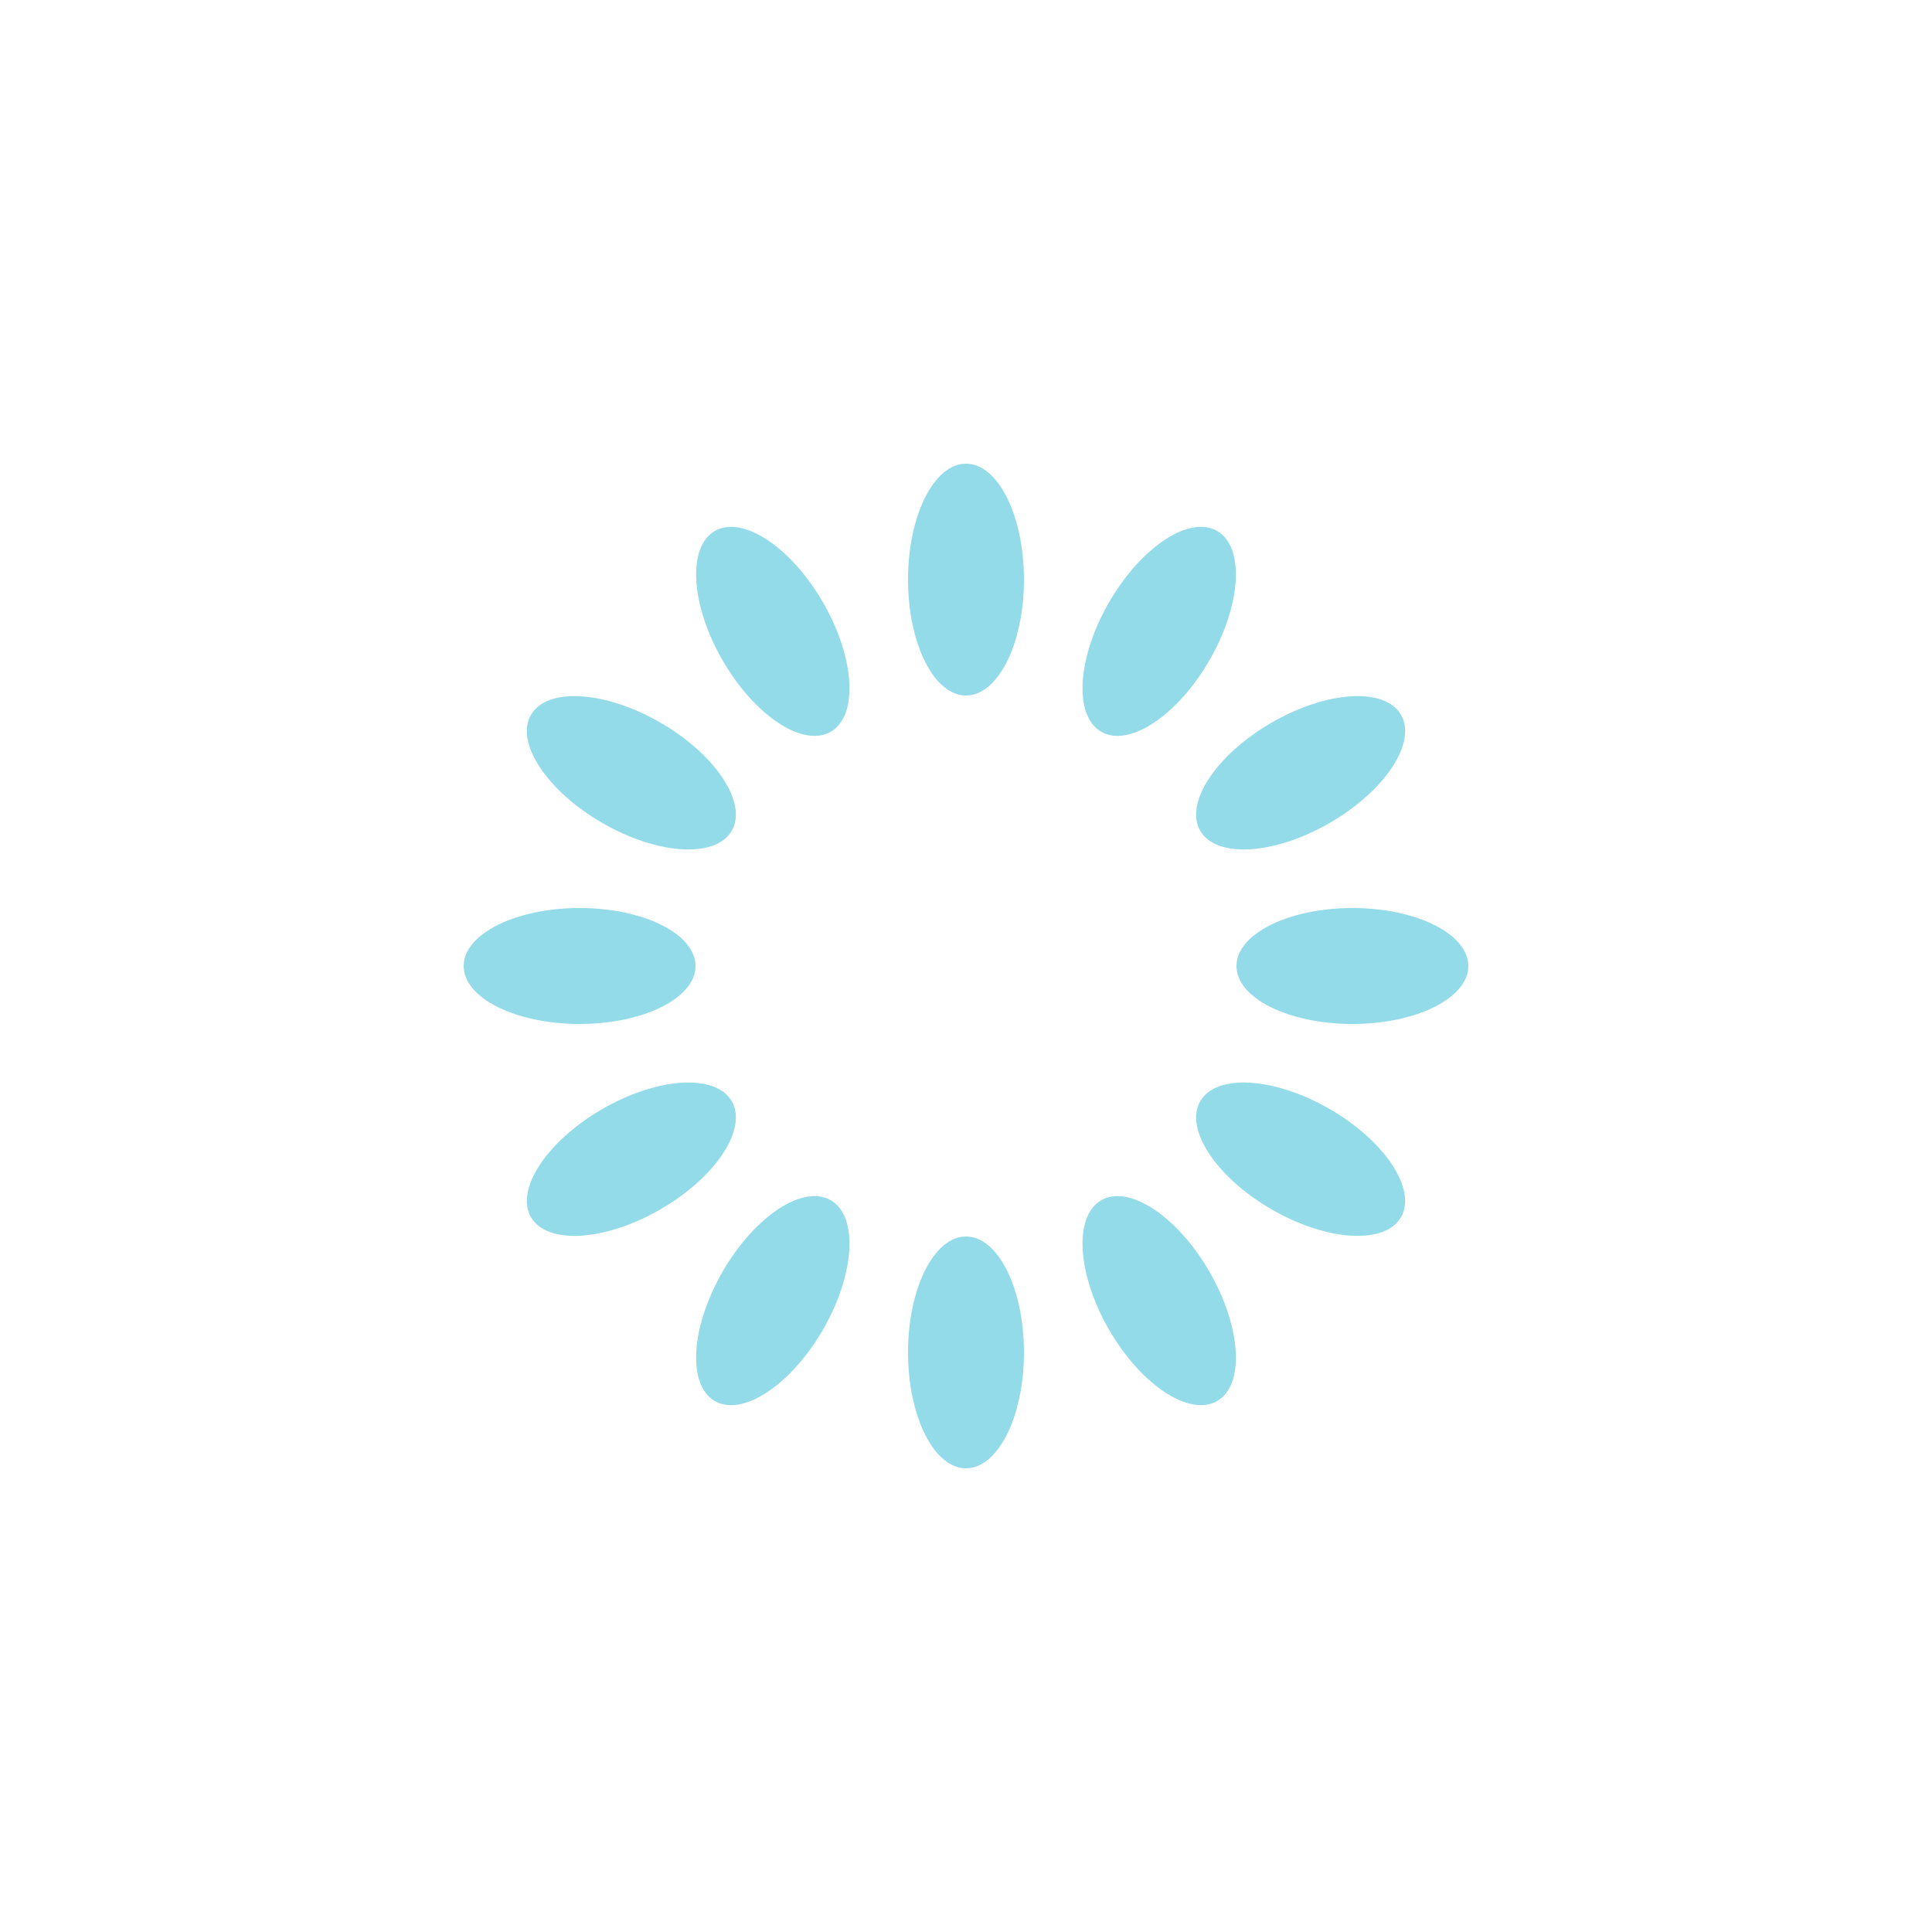
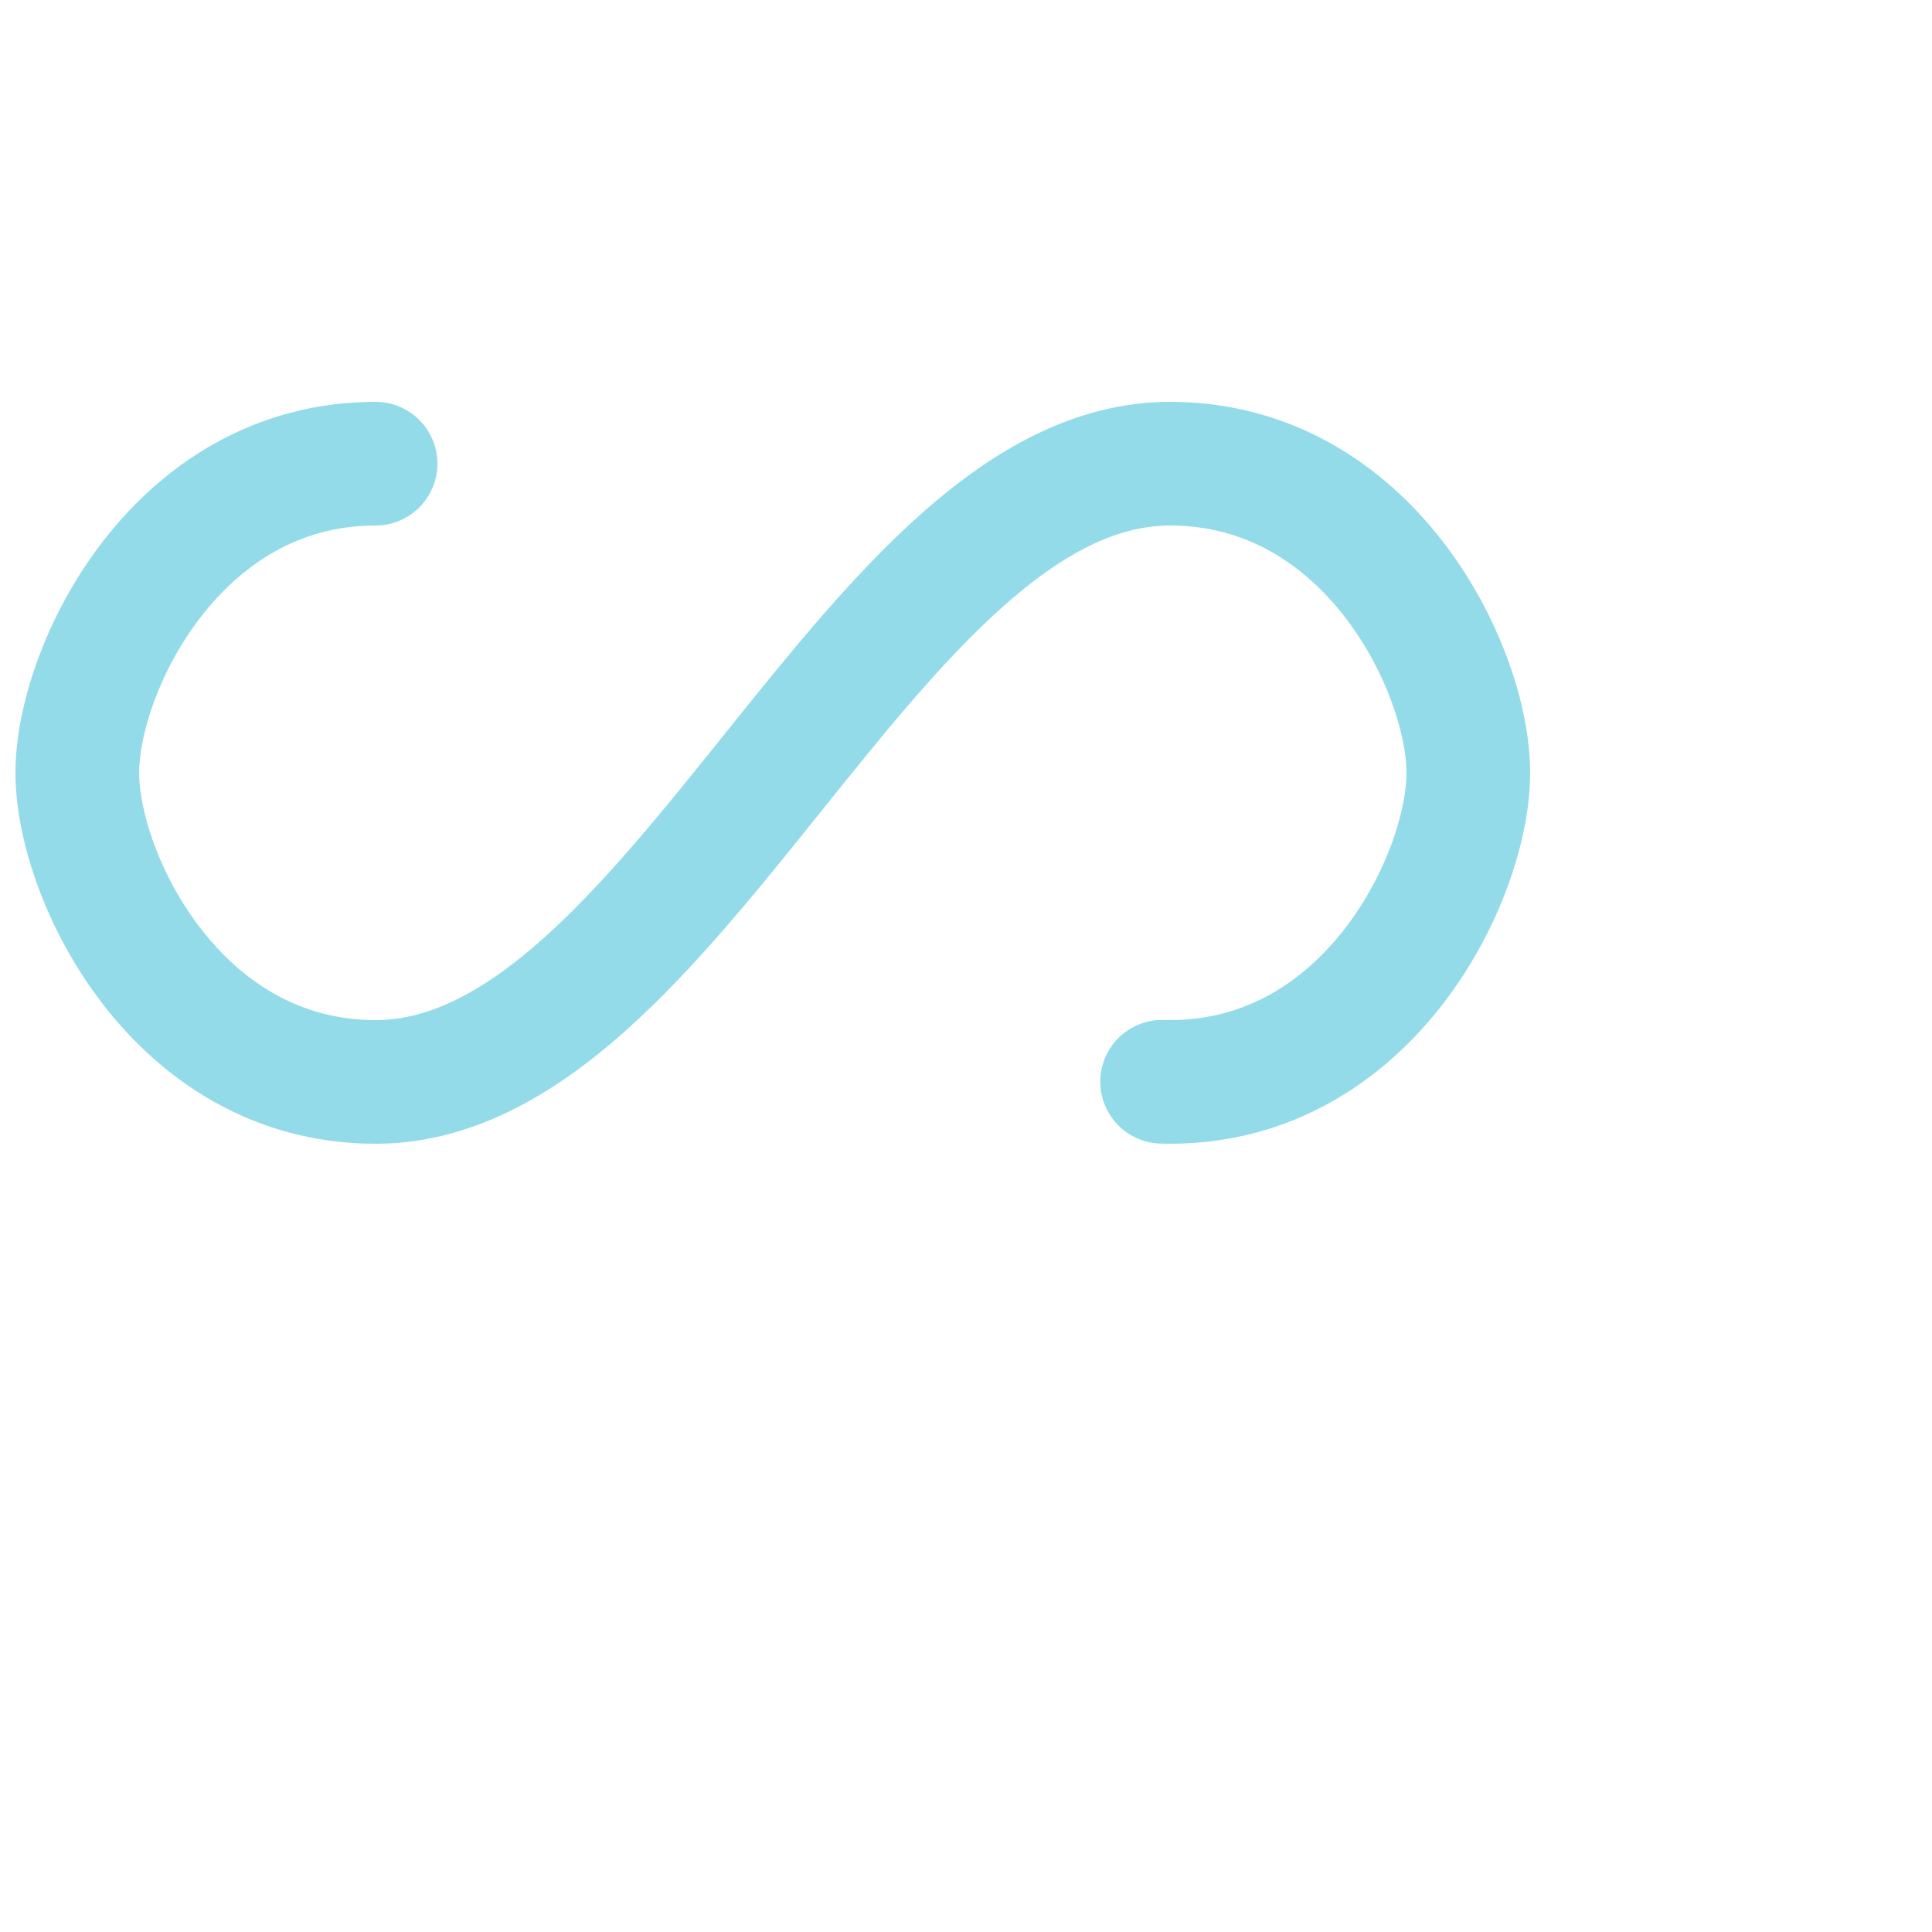
- <svg xmlns="http://www.w3.org/2000/svg" style="margin: auto; background: none; display: block; shape-rendering: auto;" width="100px" height="100px" viewBox="0 0 100 100" preserveAspectRatio="xMidYMid">
-   <g transform="rotate(0 50 50)">
-     <rect x="47" y="24" rx="3" ry="6" width="6" height="12" fill="#93dbe9">
-       <animate attributeName="opacity" values="1;0" keyTimes="0;1" dur="2s" begin="-1.833s" repeatCount="indefinite" />
-     </rect>
-   </g>
-   <g transform="rotate(30 50 50)">
-     <rect x="47" y="24" rx="3" ry="6" width="6" height="12" fill="#93dbe9">
-       <animate attributeName="opacity" values="1;0" keyTimes="0;1" dur="2s" begin="-1.667s" repeatCount="indefinite" />
-     </rect>
-   </g>
-   <g transform="rotate(60 50 50)">
-     <rect x="47" y="24" rx="3" ry="6" width="6" height="12" fill="#93dbe9">
-       <animate attributeName="opacity" values="1;0" keyTimes="0;1" dur="2s" begin="-1.5s" repeatCount="indefinite" />
-     </rect>
-   </g>
-   <g transform="rotate(90 50 50)">
-     <rect x="47" y="24" rx="3" ry="6" width="6" height="12" fill="#93dbe9">
-       <animate attributeName="opacity" values="1;0" keyTimes="0;1" dur="2s" begin="-1.333s" repeatCount="indefinite" />
-     </rect>
-   </g>
-   <g transform="rotate(120 50 50)">
-     <rect x="47" y="24" rx="3" ry="6" width="6" height="12" fill="#93dbe9">
-       <animate attributeName="opacity" values="1;0" keyTimes="0;1" dur="2s" begin="-1.167s" repeatCount="indefinite" />
-     </rect>
-   </g>
-   <g transform="rotate(150 50 50)">
-     <rect x="47" y="24" rx="3" ry="6" width="6" height="12" fill="#93dbe9">
-       <animate attributeName="opacity" values="1;0" keyTimes="0;1" dur="2s" begin="-1s" repeatCount="indefinite" />
-     </rect>
-   </g>
-   <g transform="rotate(180 50 50)">
-     <rect x="47" y="24" rx="3" ry="6" width="6" height="12" fill="#93dbe9">
-       <animate attributeName="opacity" values="1;0" keyTimes="0;1" dur="2s" begin="-0.833s" repeatCount="indefinite" />
-     </rect>
-   </g>
-   <g transform="rotate(210 50 50)">
-     <rect x="47" y="24" rx="3" ry="6" width="6" height="12" fill="#93dbe9">
-       <animate attributeName="opacity" values="1;0" keyTimes="0;1" dur="2s" begin="-0.667s" repeatCount="indefinite" />
-     </rect>
-   </g>
-   <g transform="rotate(240 50 50)">
-     <rect x="47" y="24" rx="3" ry="6" width="6" height="12" fill="#93dbe9">
-       <animate attributeName="opacity" values="1;0" keyTimes="0;1" dur="2s" begin="-0.5s" repeatCount="indefinite" />
-     </rect>
-   </g>
-   <g transform="rotate(270 50 50)">
-     <rect x="47" y="24" rx="3" ry="6" width="6" height="12" fill="#93dbe9">
-       <animate attributeName="opacity" values="1;0" keyTimes="0;1" dur="2s" begin="-0.333s" repeatCount="indefinite" />
-     </rect>
-   </g>
-   <g transform="rotate(300 50 50)">
-     <rect x="47" y="24" rx="3" ry="6" width="6" height="12" fill="#93dbe9">
-       <animate attributeName="opacity" values="1;0" keyTimes="0;1" dur="2s" begin="-0.167s" repeatCount="indefinite" />
-     </rect>
-   </g>
-   <g transform="rotate(330 50 50)">
-     <rect x="47" y="24" rx="3" ry="6" width="6" height="12" fill="#93dbe9">
-       <animate attributeName="opacity" values="1;0" keyTimes="0;1" dur="2s" begin="0s" repeatCount="indefinite" />
-     </rect>
-   </g>
+ <svg xmlns="http://www.w3.org/2000/svg" style="margin: auto; background: none; display: block; shape-rendering: auto;" width="250px" height="250px" viewBox="0 0 100 100" preserveAspectRatio="xMidYMid">
+   <path fill="none" stroke="#93dbe9" stroke-width="8" stroke-dasharray="189.876 66.713" d="M24.3 30C11.4 30 5 43.3 5 50s6.4 20 19.3 20c19.3 0 32.1-40 51.4-40 C88.6 30 95 43.3 95 50s-6.4 20-19.3 20C56.4 70 43.6 30 24.3 30z" stroke-linecap="round" style="transform:scale(0.8);transform-origin:50px 50px">
+     <animate attributeName="stroke-dashoffset" repeatCount="indefinite" dur="5s" keyTimes="0;1" values="0;256.589" />
+   </path>
</svg>
